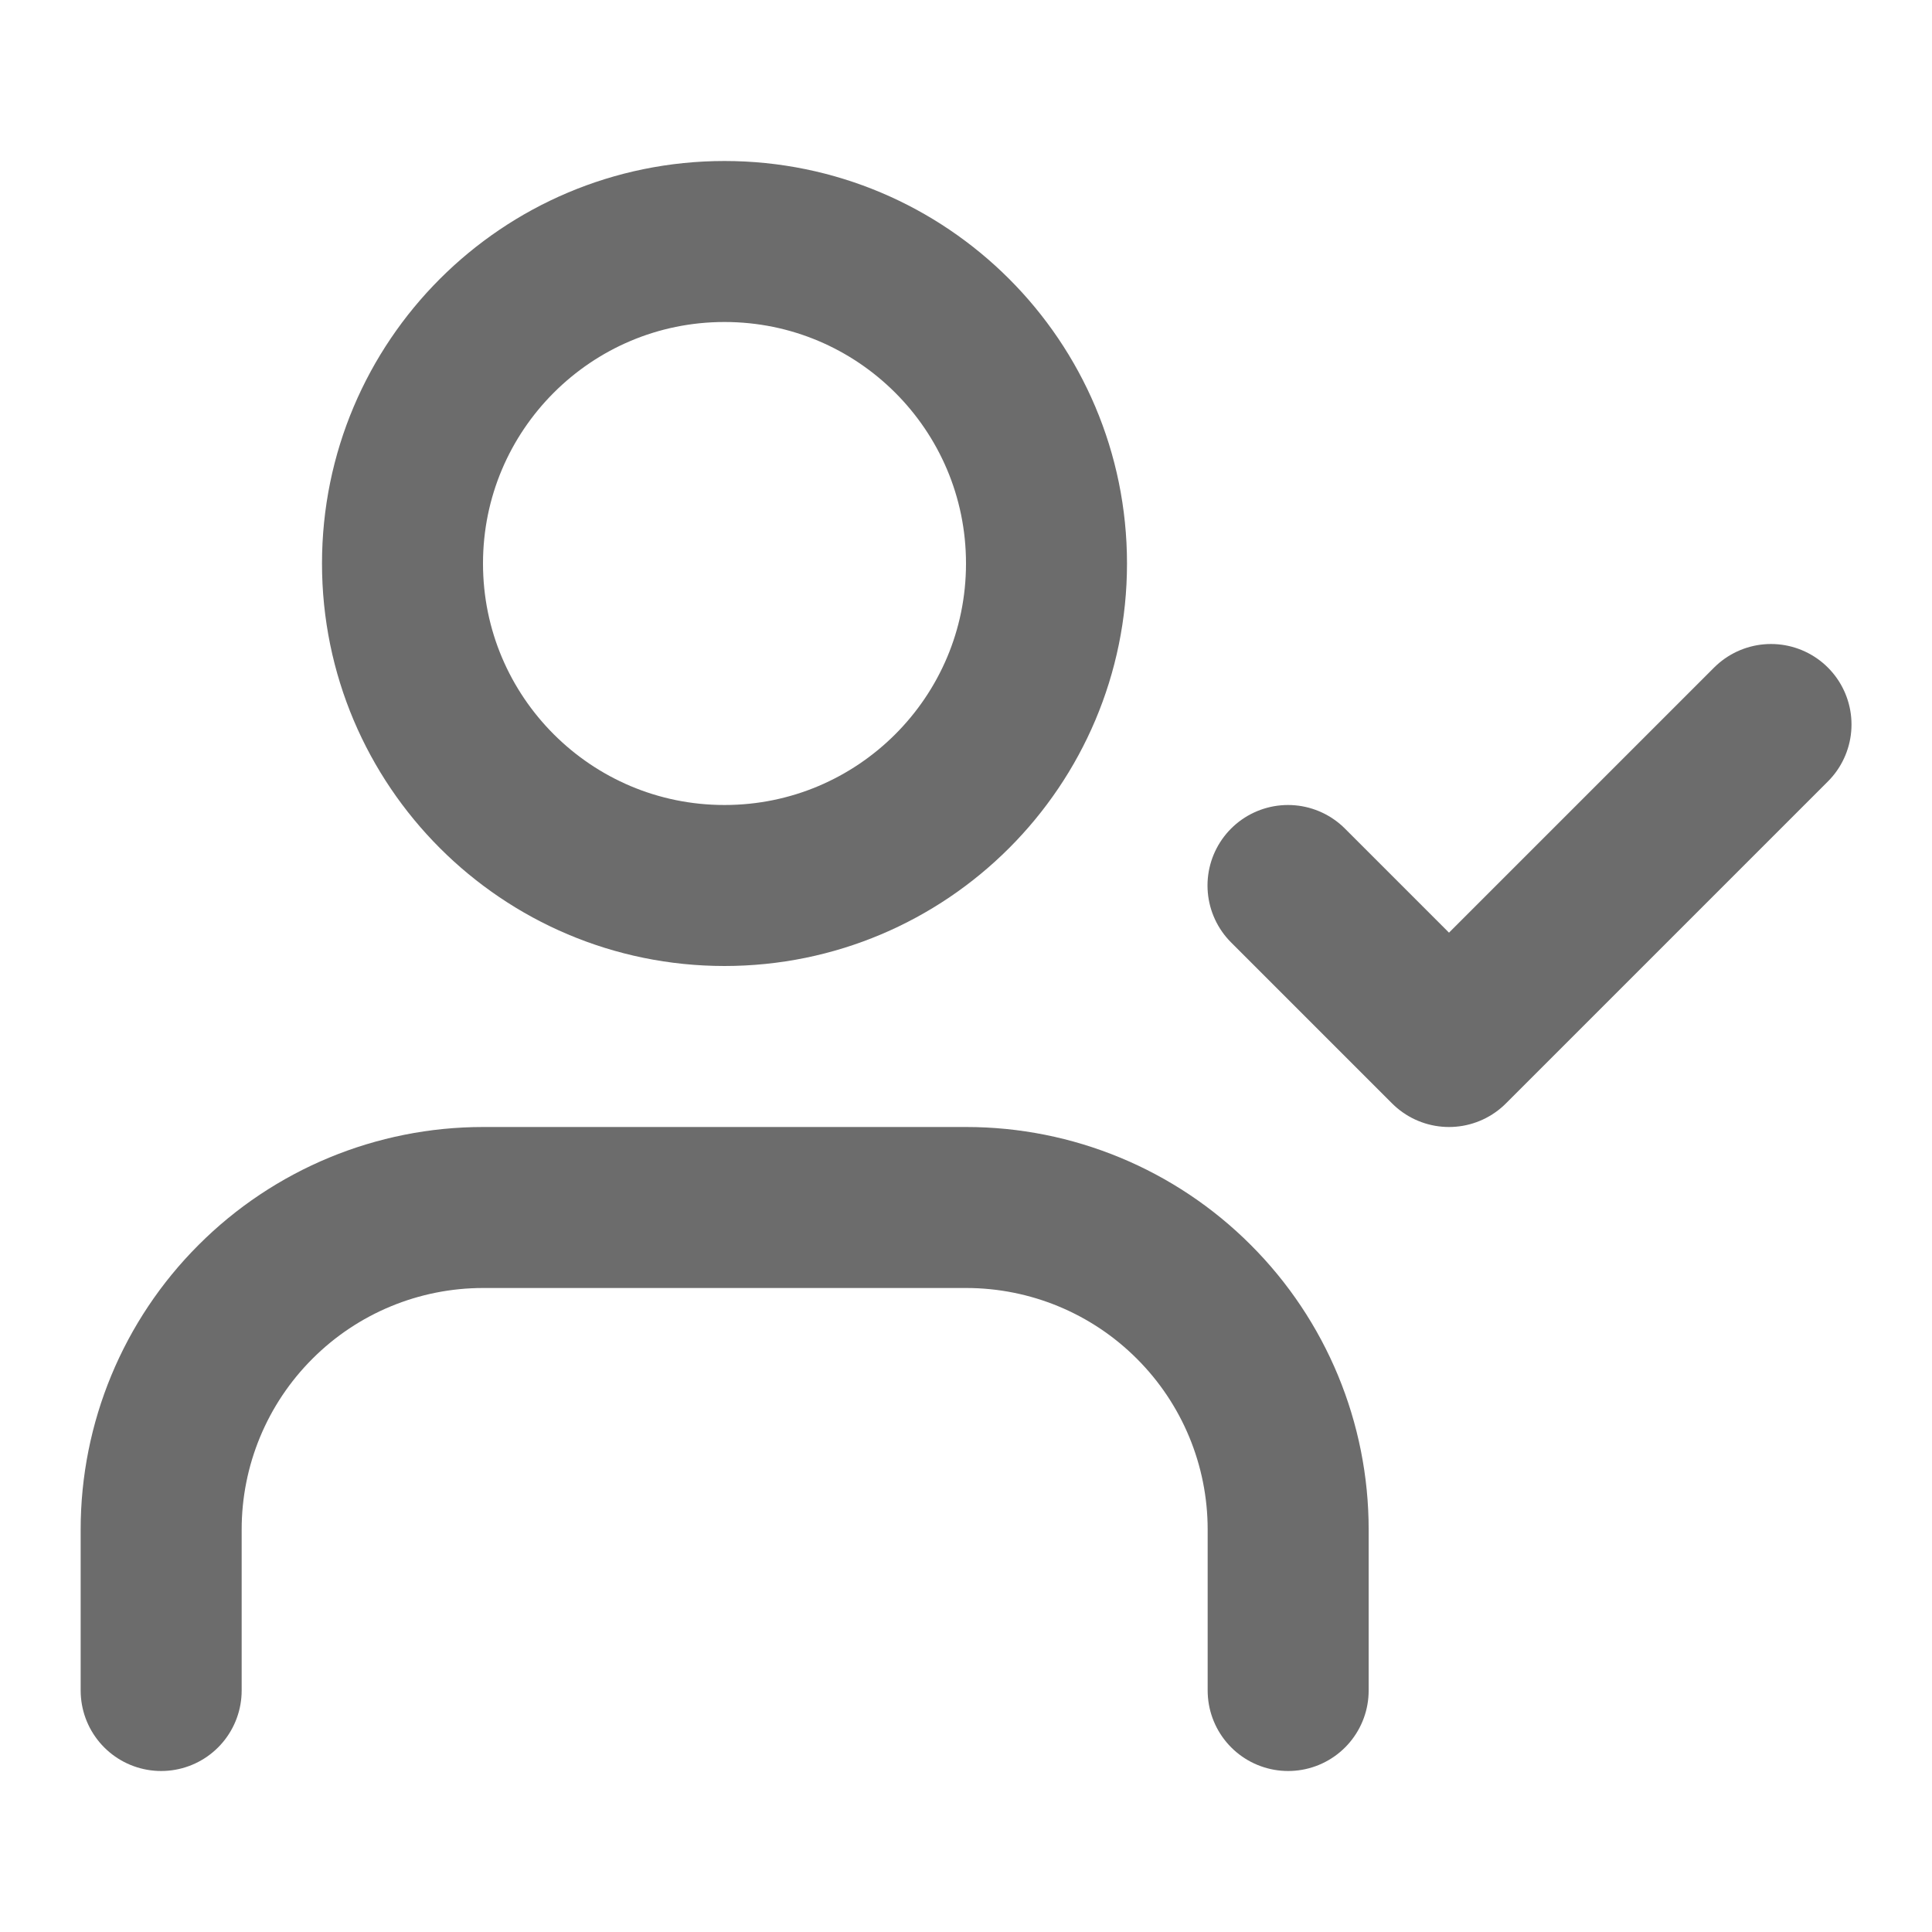
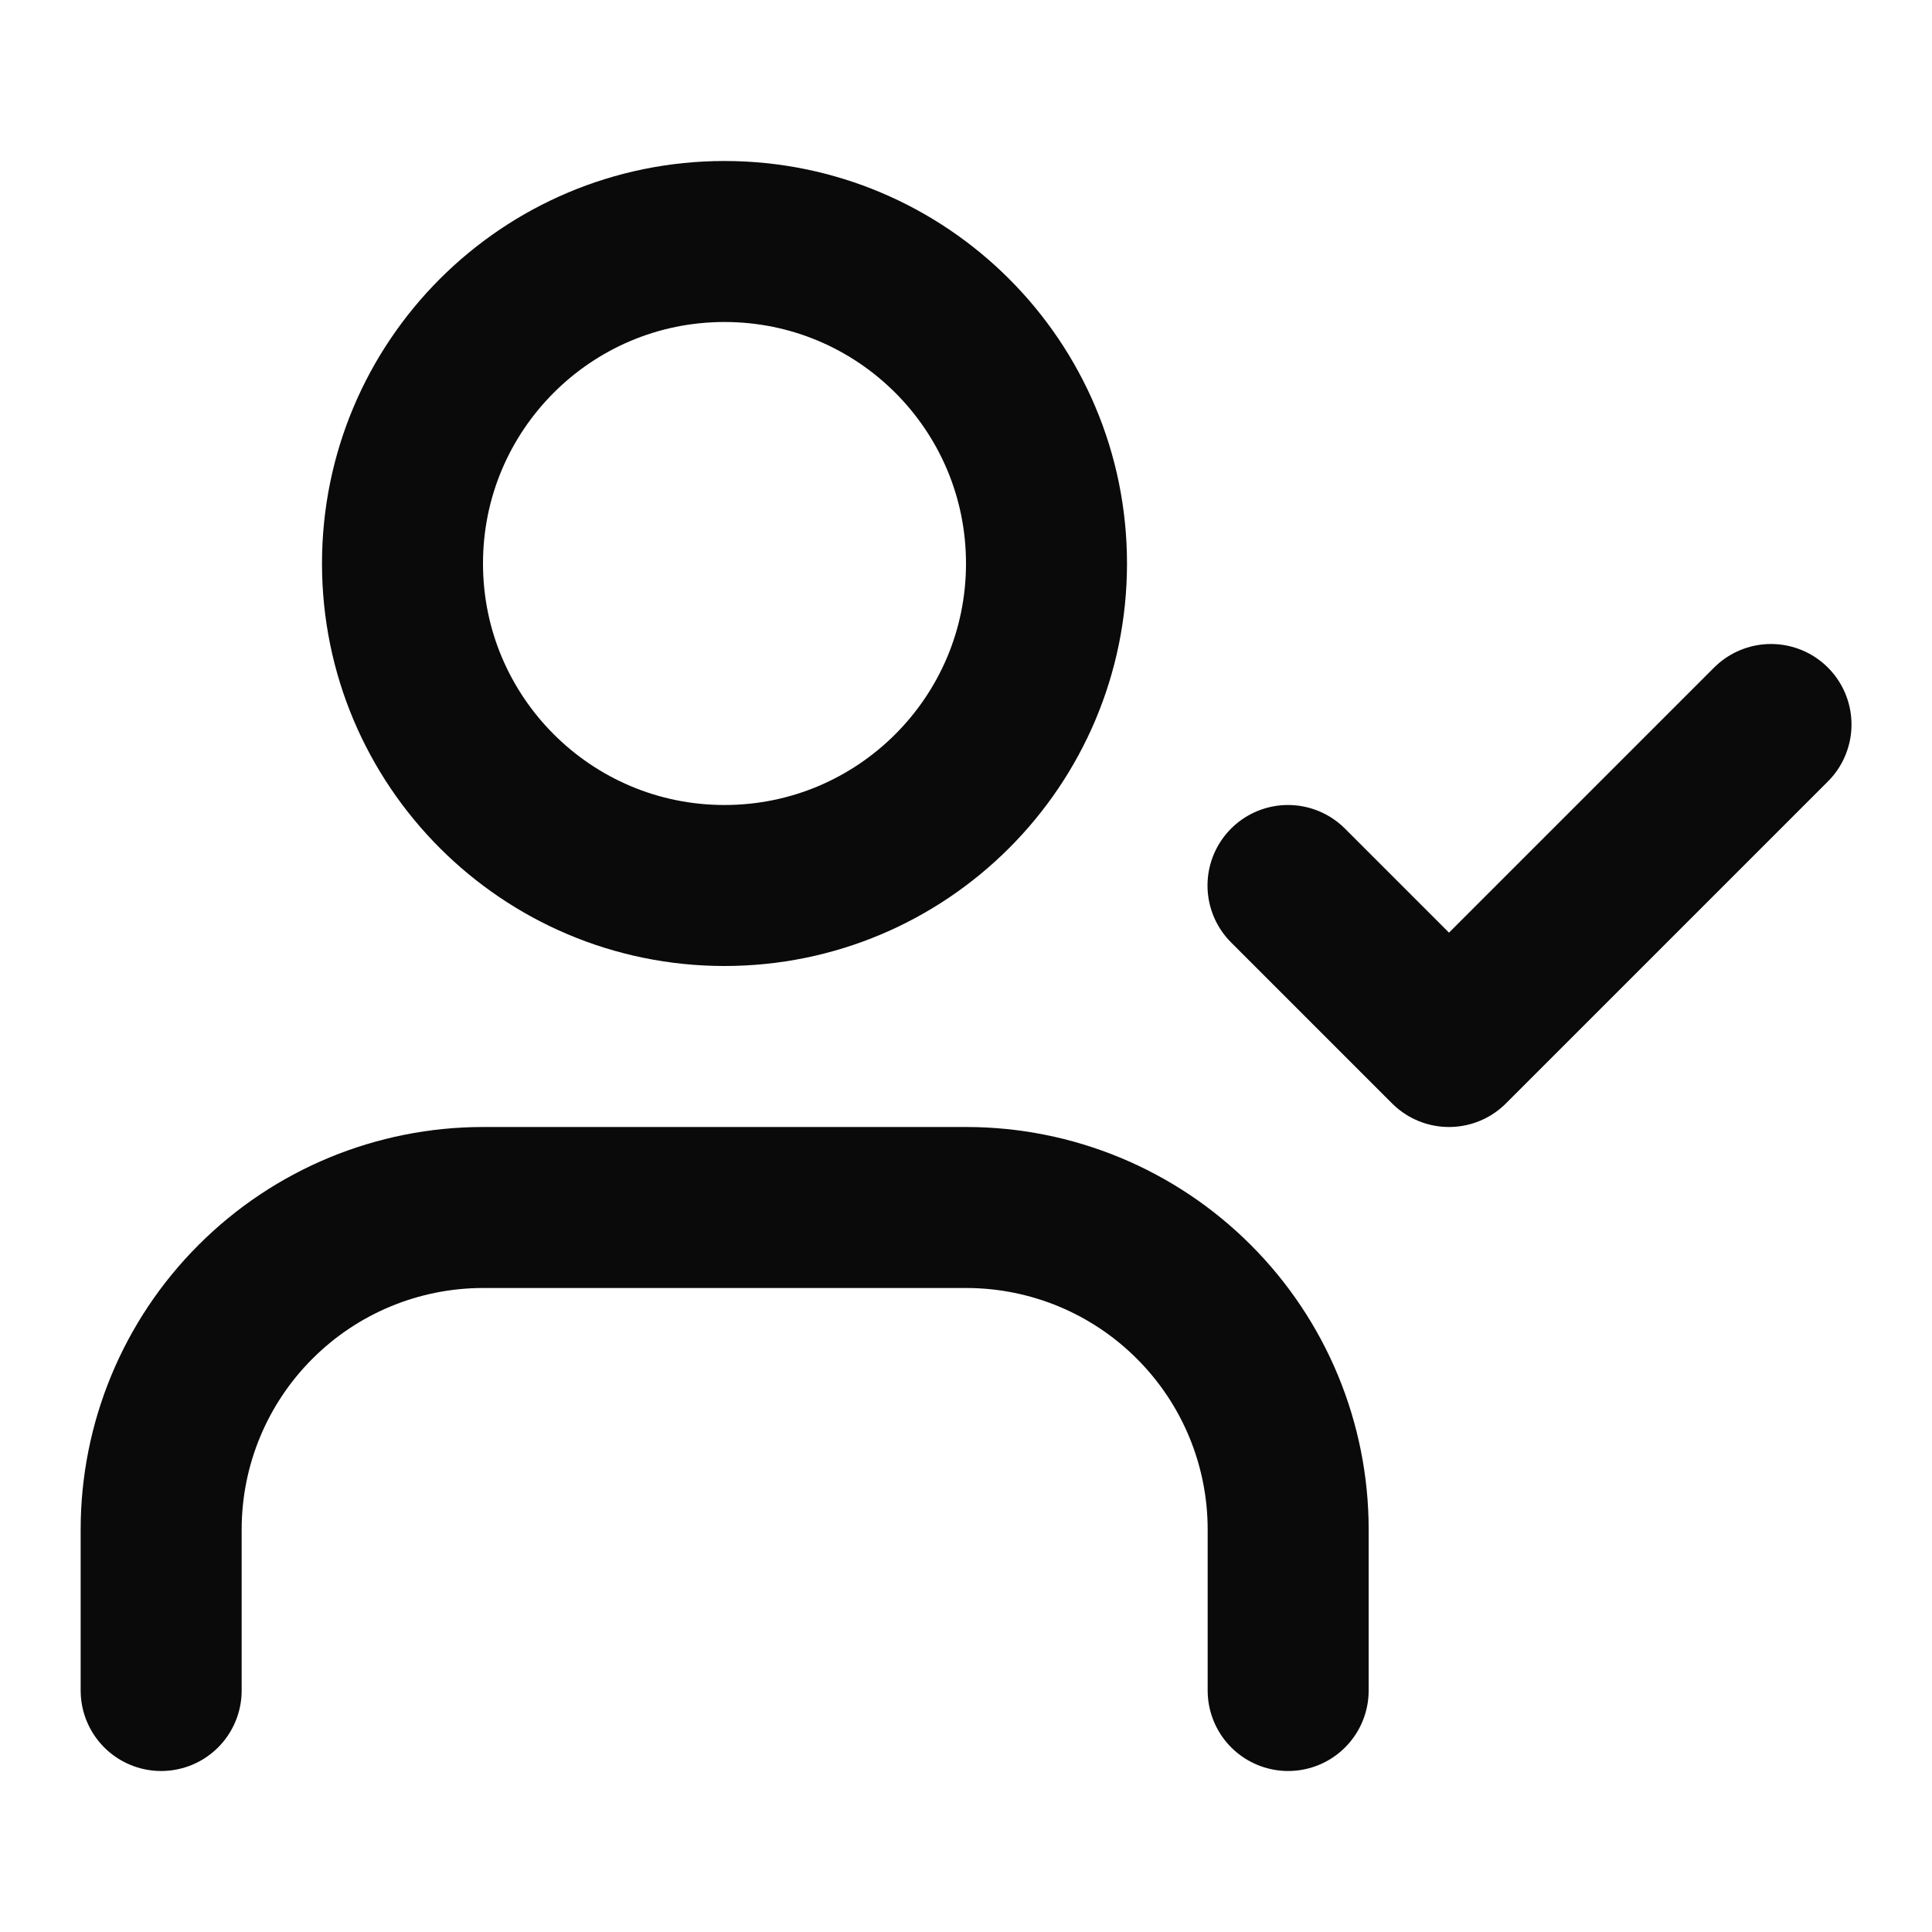
<svg xmlns="http://www.w3.org/2000/svg" width="24" height="24" viewBox="0 0 24 24" fill="none">
-   <path d="M16 11L18 13L22 9" stroke="#0A0A0A" stroke-opacity="0.6" stroke-width="2" stroke-linecap="round" stroke-linejoin="round" />
-   <path d="M16.002 21V19C16.002 17.939 15.581 16.922 14.83 16.172C14.08 15.421 13.063 15 12.002 15H6.002C4.941 15 3.924 15.421 3.174 16.172C2.423 16.922 2.002 17.939 2.002 19V21" stroke="#0A0A0A" stroke-opacity="0.6" stroke-width="2" stroke-linecap="round" stroke-linejoin="round" />
-   <path d="M9 11C11.209 11 13 9.209 13 7C13 4.791 11.209 3 9 3C6.791 3 5 4.791 5 7C5 9.209 6.791 11 9 11Z" stroke="#0A0A0A" stroke-opacity="0.6" stroke-width="2" stroke-linecap="round" stroke-linejoin="round" />
+   <path d="M16 11L18 13L22 9" stroke="#0A0A0A" stroke-width="2" stroke-linecap="round" stroke-linejoin="round" />
+   <path d="M16.002 21V19C16.002 17.939 15.581 16.922 14.83 16.172C14.08 15.421 13.063 15 12.002 15H6.002C4.941 15 3.924 15.421 3.174 16.172C2.423 16.922 2.002 17.939 2.002 19V21" stroke="#0A0A0A" stroke-width="2" stroke-linecap="round" stroke-linejoin="round" />
+   <path d="M9 11C11.209 11 13 9.209 13 7C13 4.791 11.209 3 9 3C6.791 3 5 4.791 5 7C5 9.209 6.791 11 9 11Z" stroke="#0A0A0A" stroke-width="2" stroke-linecap="round" stroke-linejoin="round" />
</svg>
